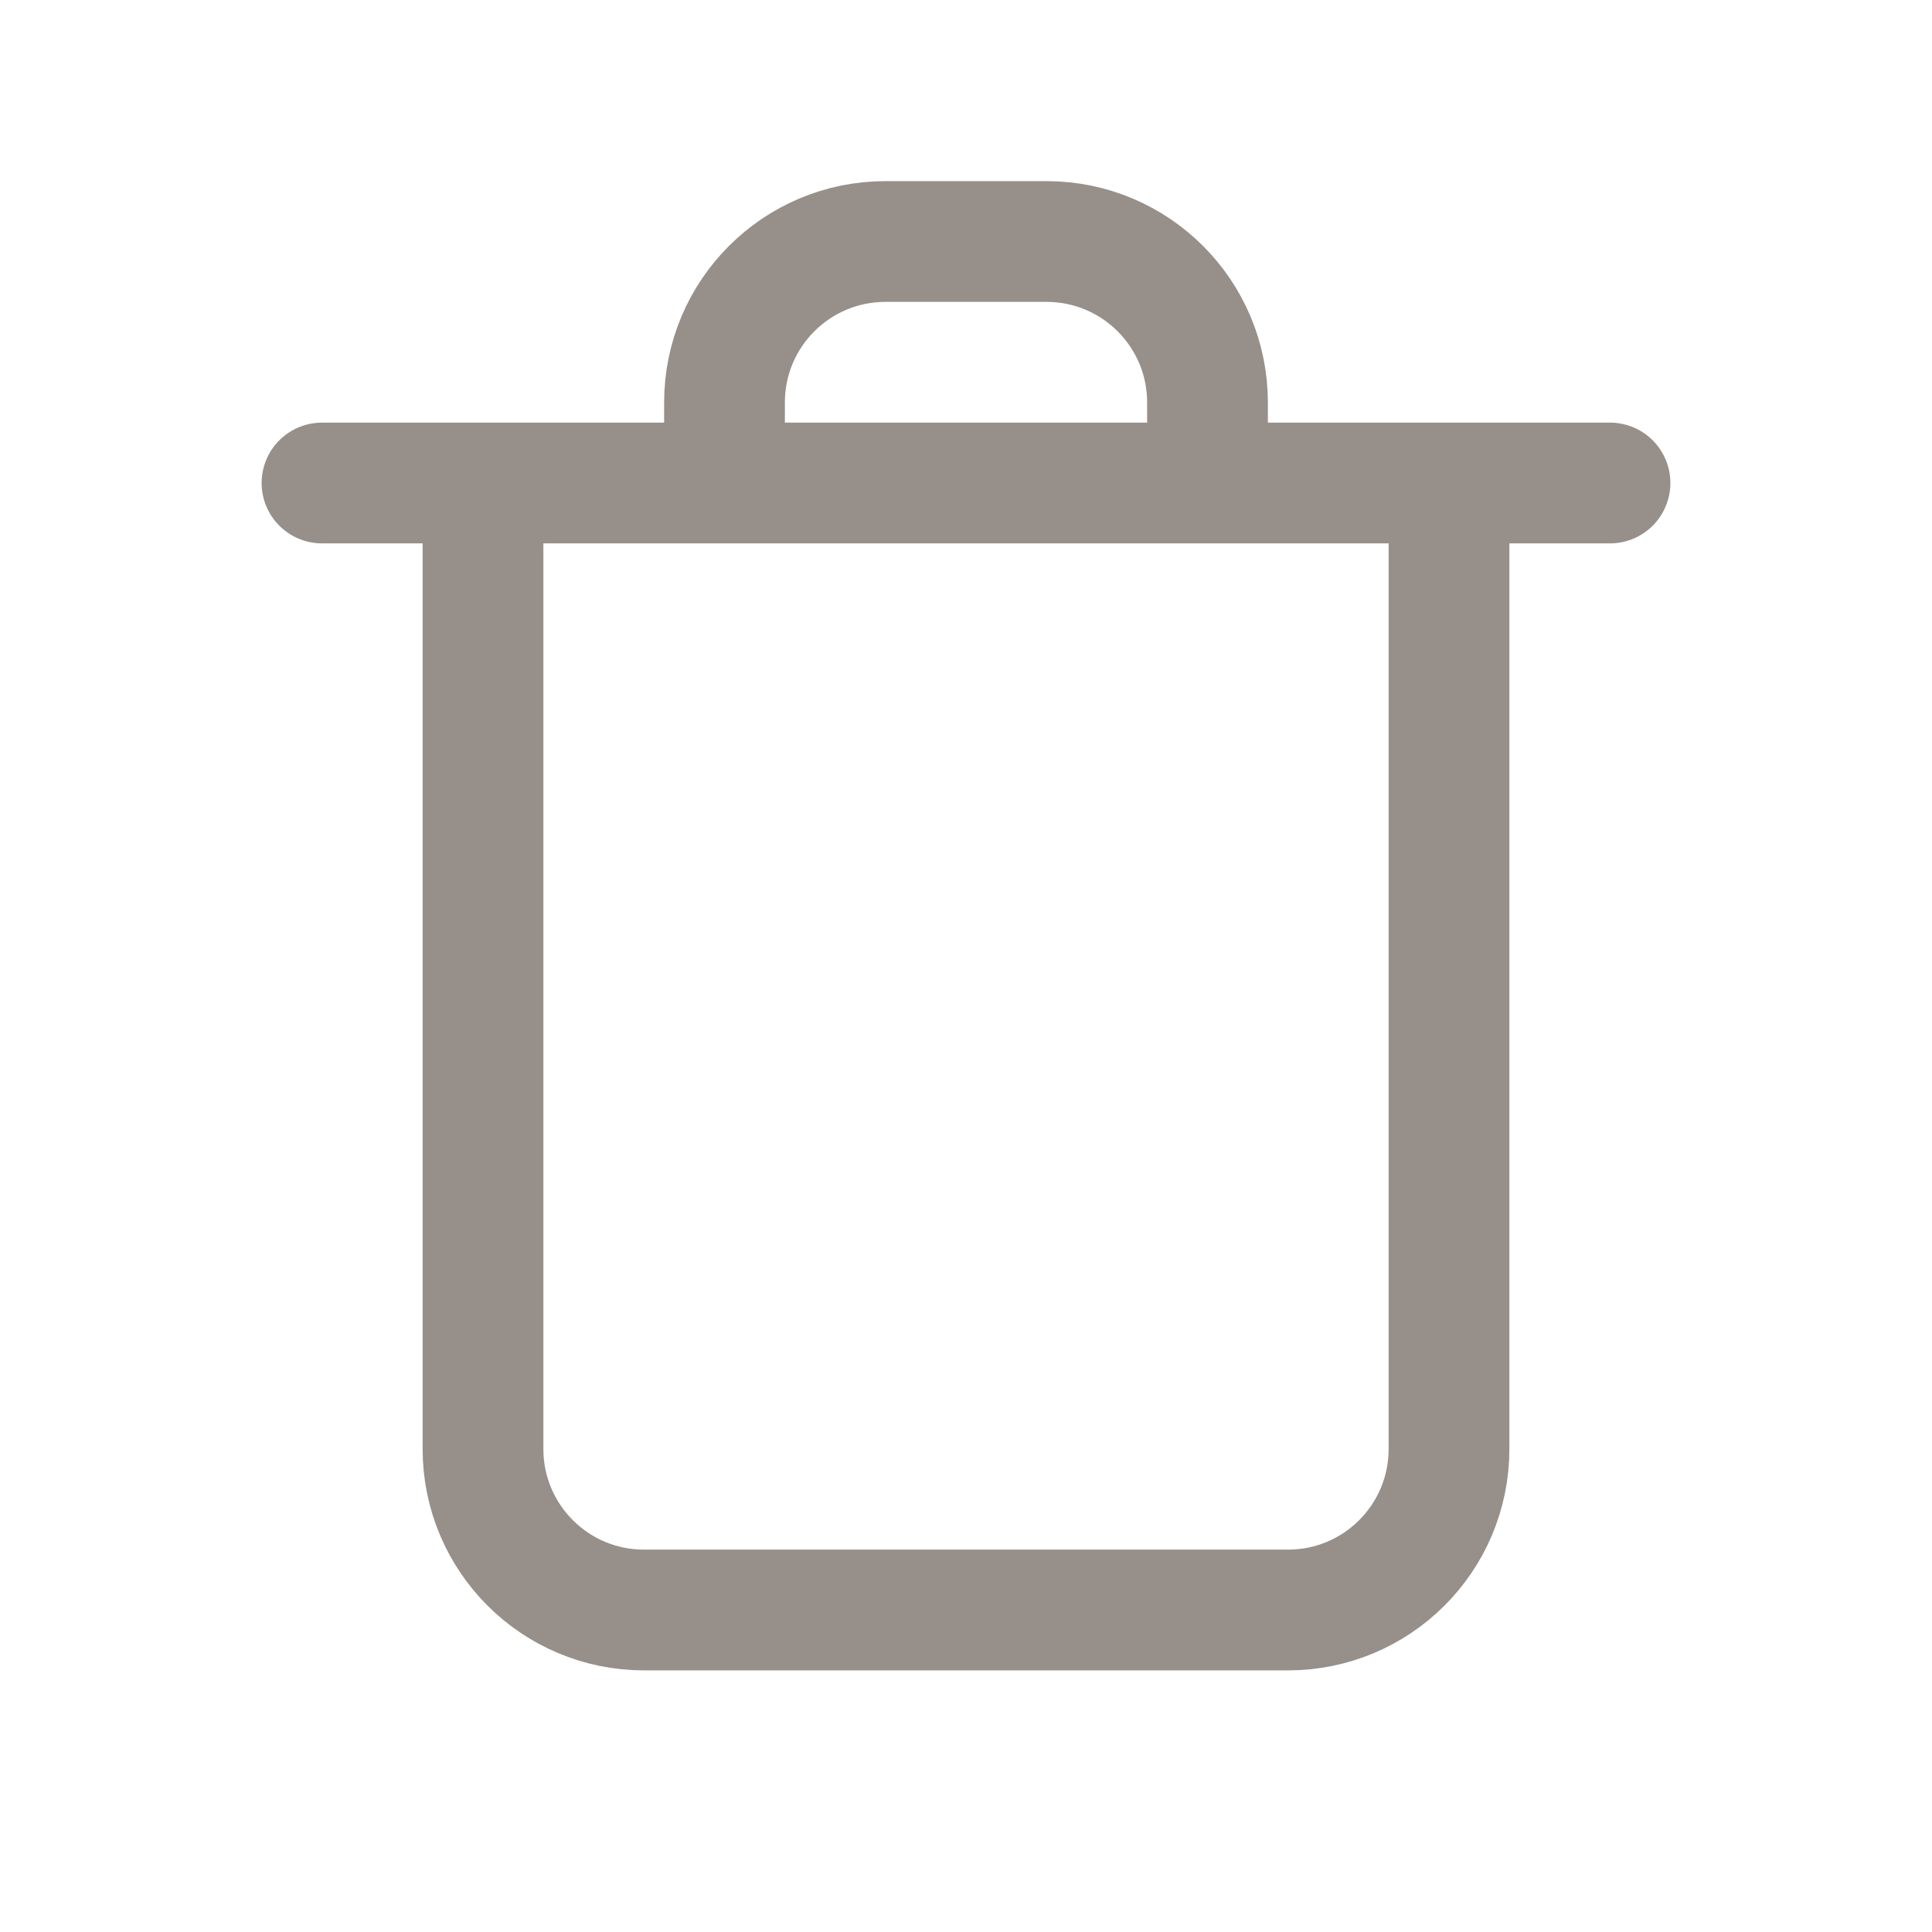
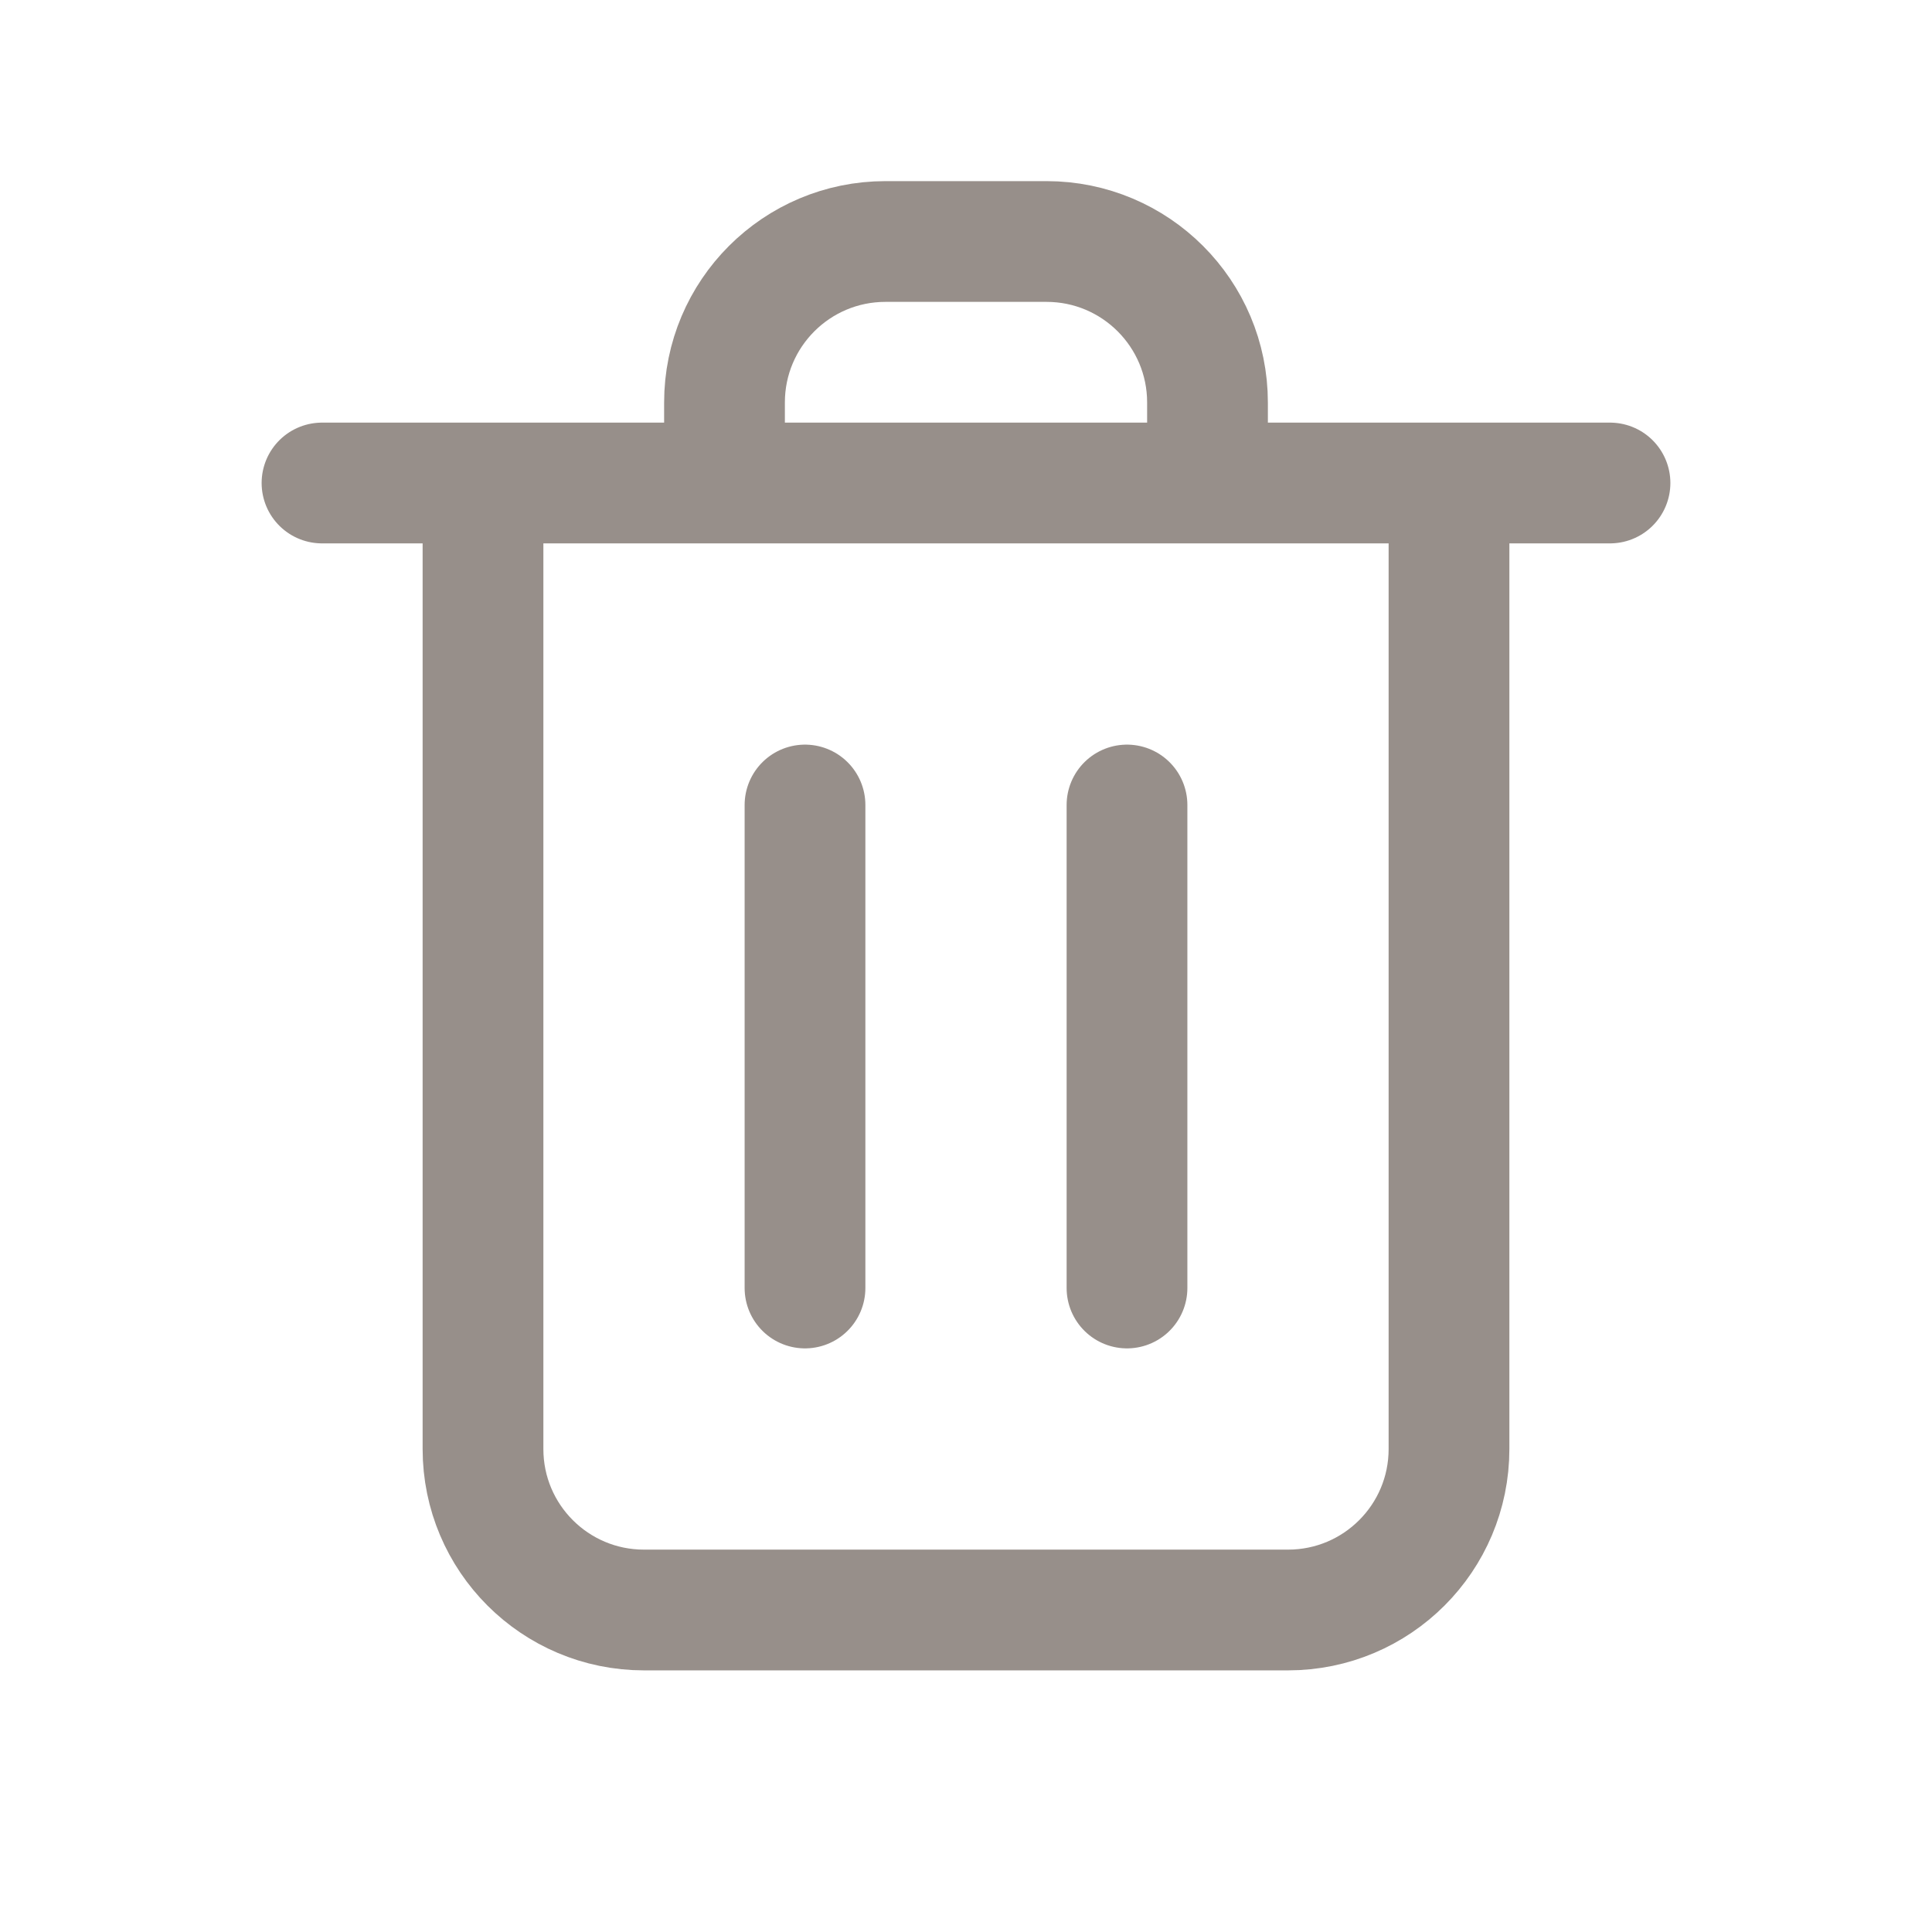
- <svg xmlns="http://www.w3.org/2000/svg" width="24" height="24" stroke="#978F8A" viewBox="0 0 24 24" fill="none">
-   <path d="M18 6V18C18 19.105 17.105 20 16 20H8C6.895 20 6 19.105 6 18V6M4 6H20M15 6V5C15 3.895 14.105 3 13 3H11C9.895 3 9 3.895 9 5V6" stroke-width="1.5" stroke-linecap="round" stroke-linejoin="round" />
+ <svg xmlns="http://www.w3.org/2000/svg" width="24" height="24" viewBox="0 0 24 24" fill="none" stroke="#978F8A">
+   <path d="M10 10V16M14 10V16M18 6V18C18 19.105 17.105 20 16 20H8C6.895 20 6 19.105 6 18V6M4 6H20M15 6V5C15 3.895 14.105 3 13 3H11C9.895 3 9 3.895 9 5V6" stroke-width="1.5" stroke-linecap="round" stroke-linejoin="round" />
</svg>
